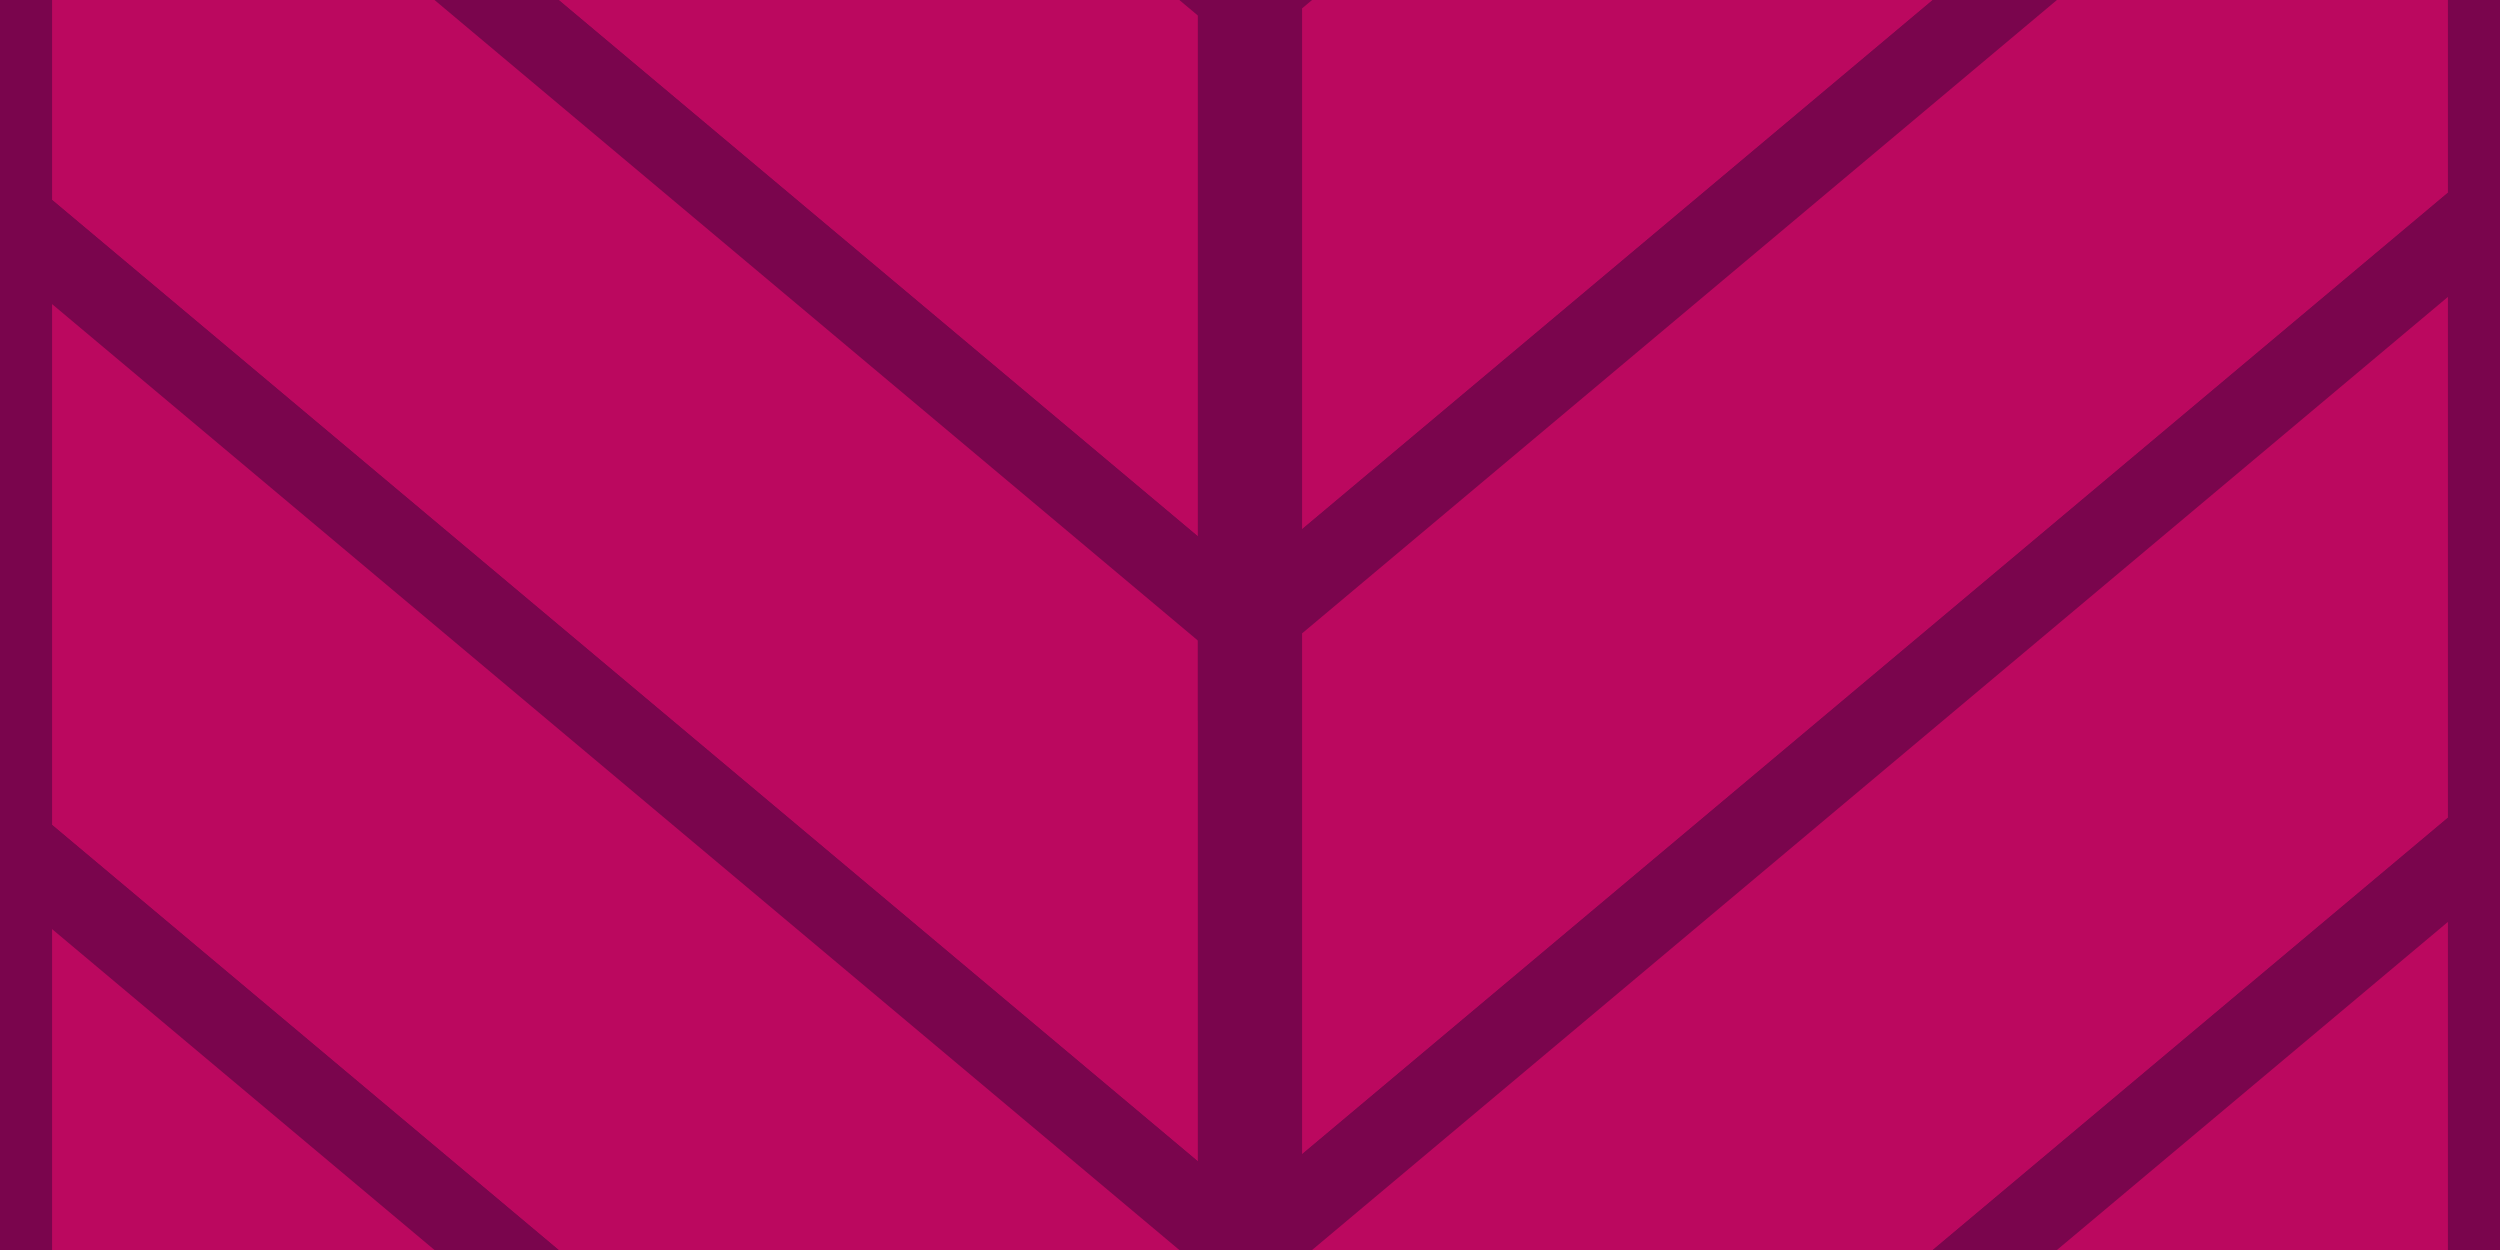
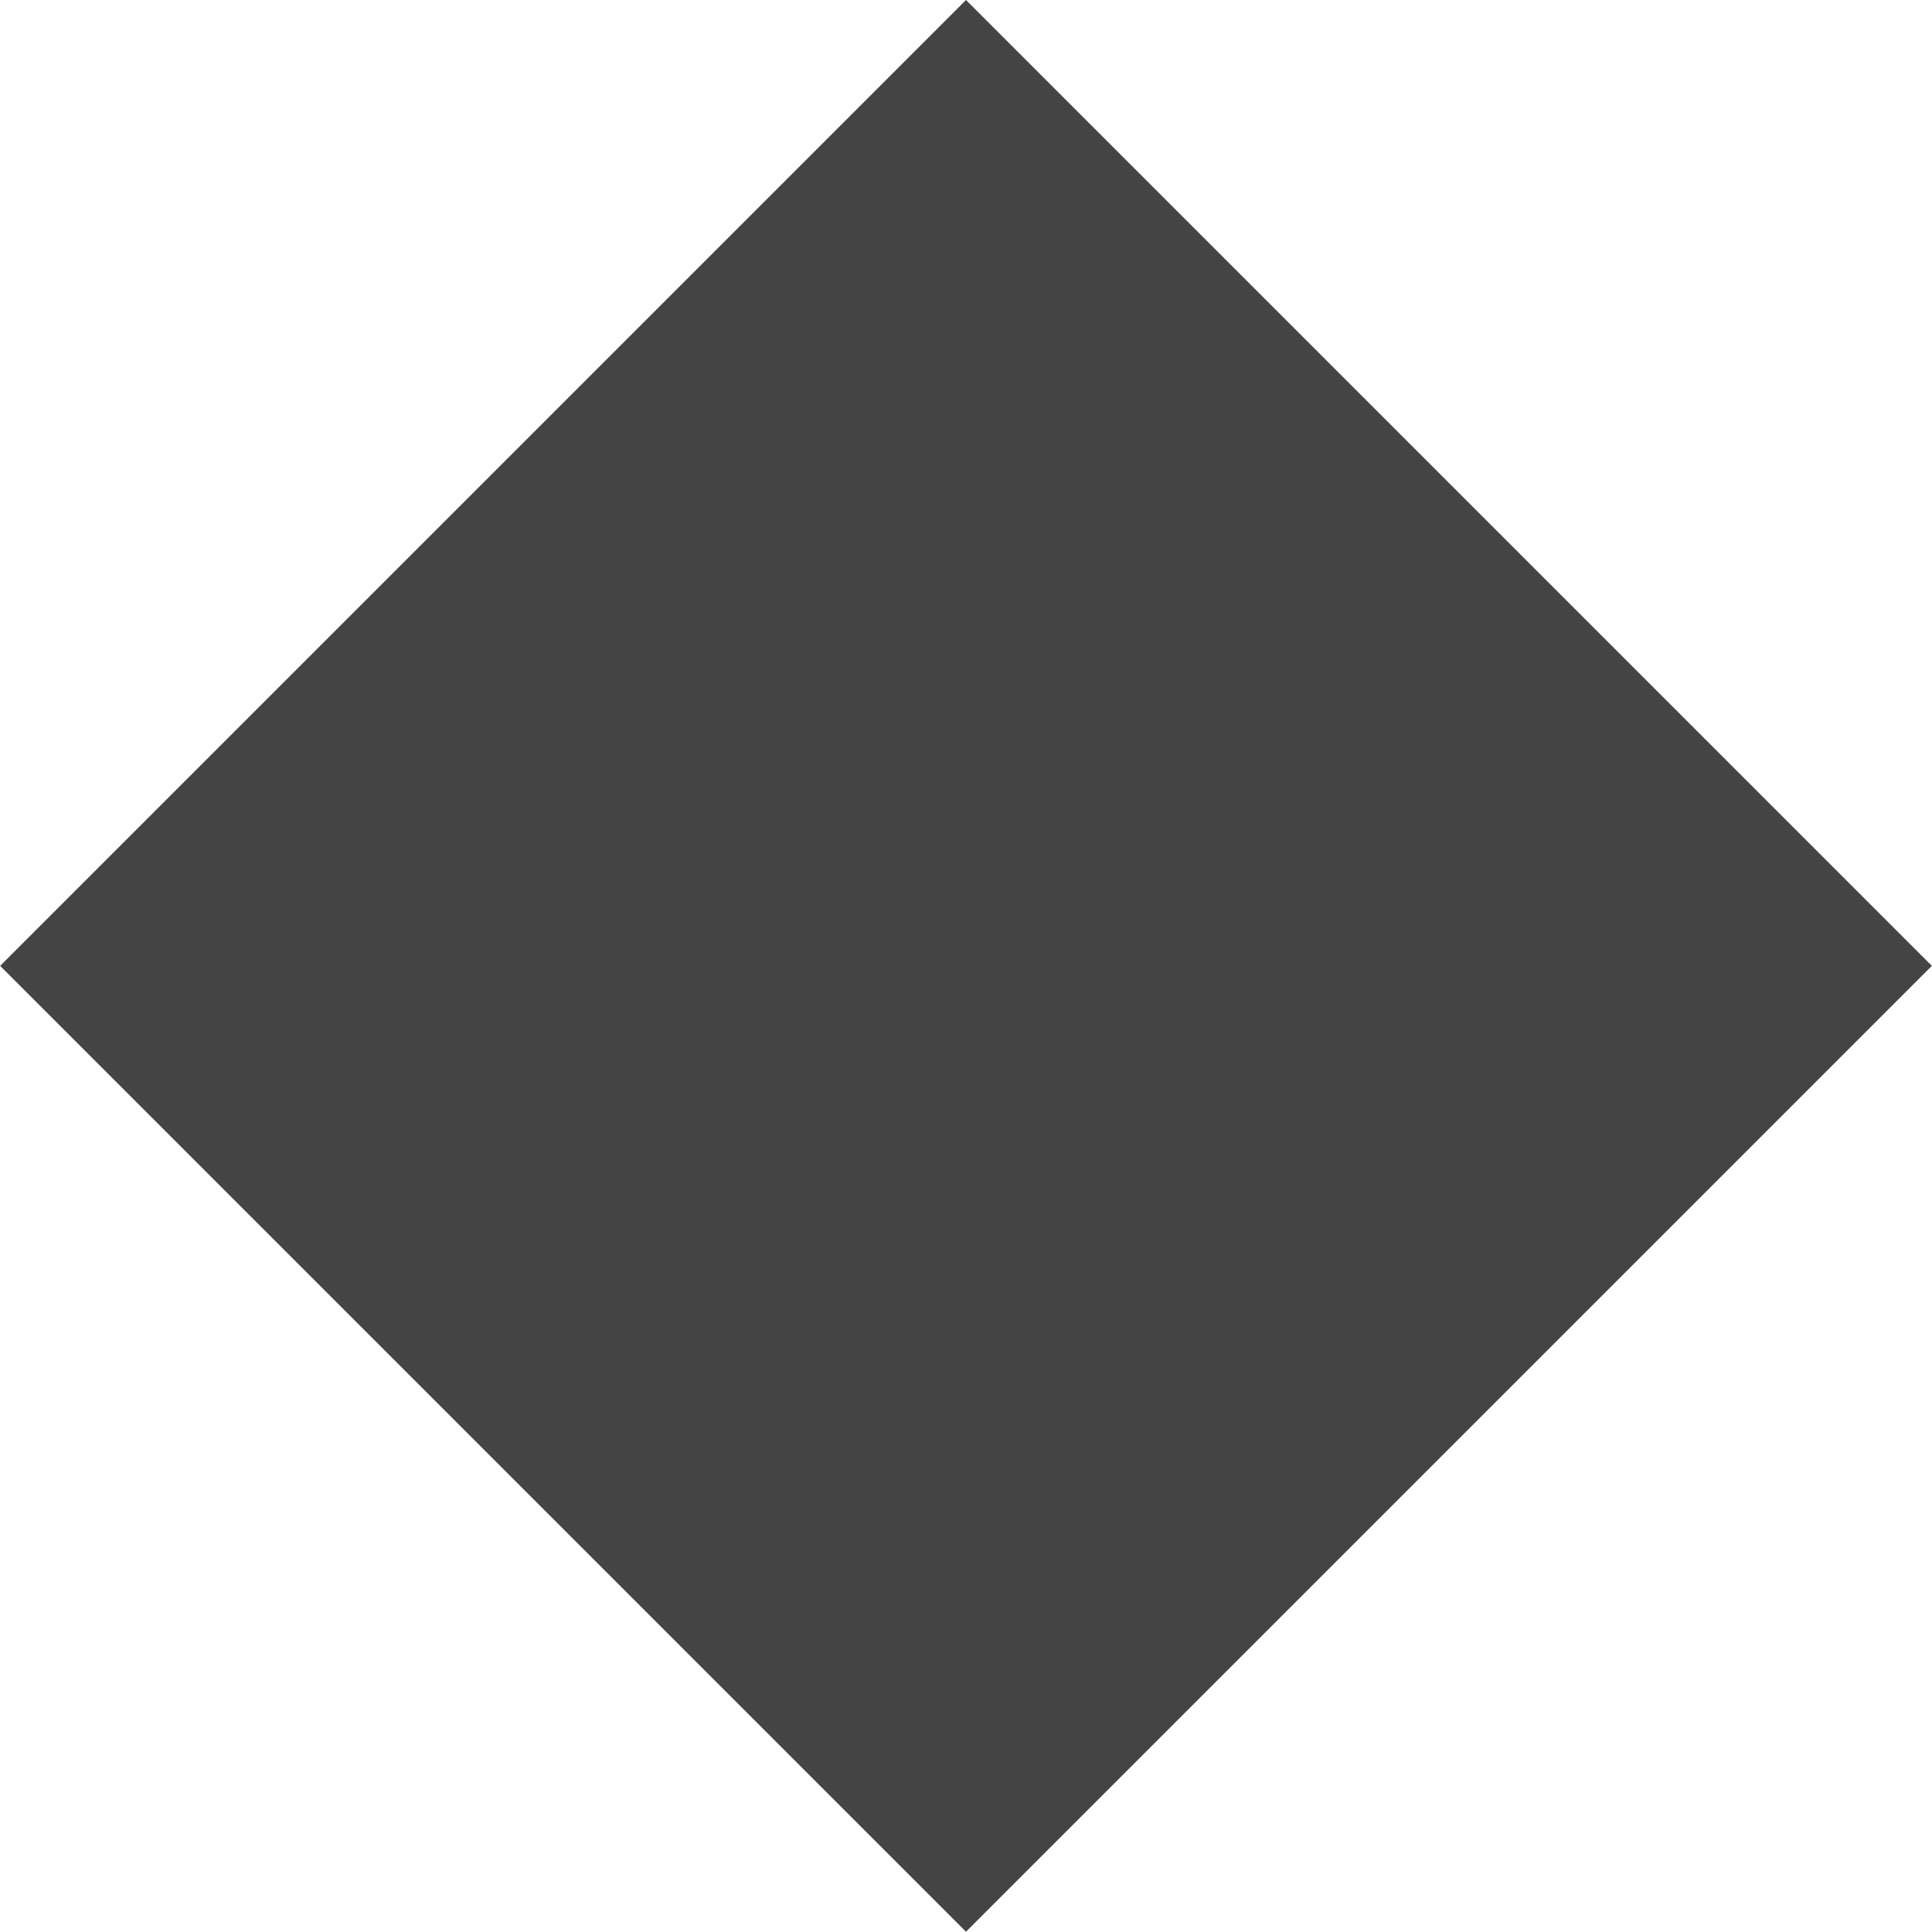
- <svg xmlns="http://www.w3.org/2000/svg" xmlns:xlink="http://www.w3.org/1999/xlink" width="60" height="30">
-   <defs>
-     <rect id="r" width="30" height="15" fill="#bb085f" stroke-width="2.5" stroke="#7a054d" />
-     <g id="p">
-       <use xlink:href="#r" />
-       <use y="15" xlink:href="#r" />
-       <use y="30" xlink:href="#r" />
-       <use y="45" xlink:href="#r" />
-     </g>
-   </defs>
-   <use xlink:href="#p" transform="translate(0 -25) skewY(40)" />
-   <use xlink:href="#p" transform="translate(30 0) skewY(-40)" />
+ <svg xmlns="http://www.w3.org/2000/svg" width="60" height="60">
+   <rect width="60" height="60" fill="#fff" />
+   <rect width="42.42" height="42.42" transform="translate(30 0) rotate(45)" fill="#444" />
</svg>
